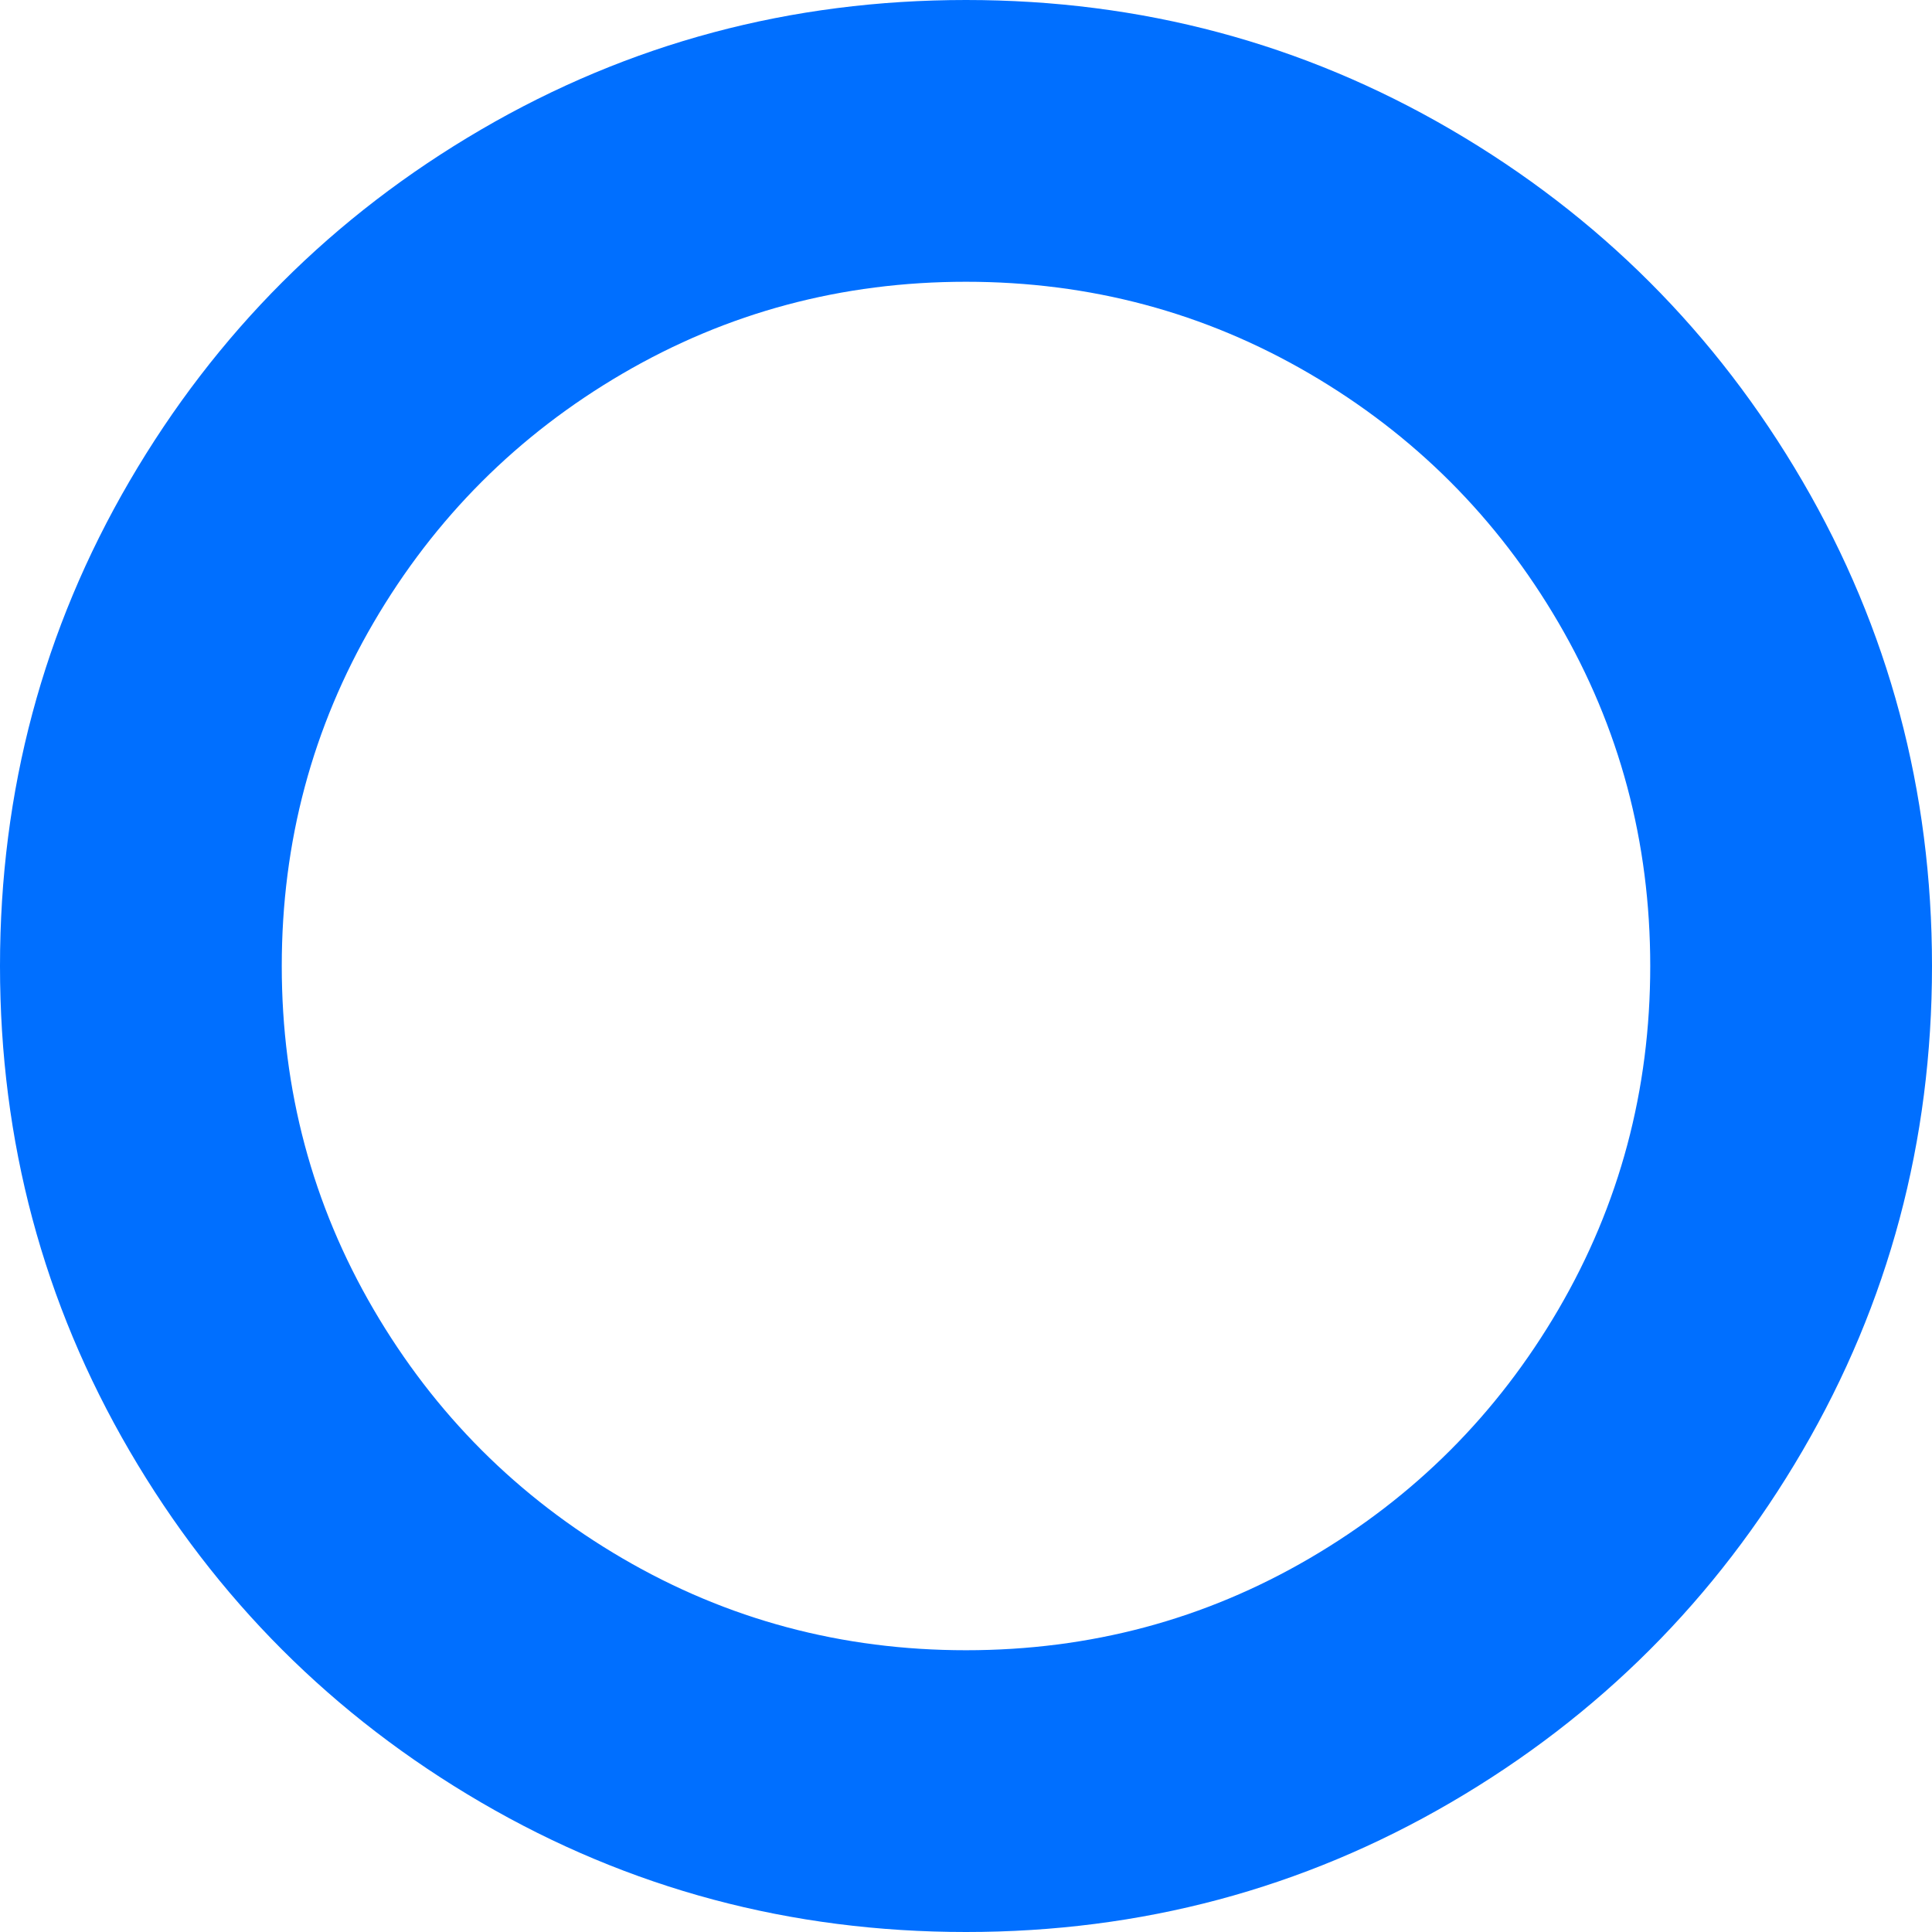
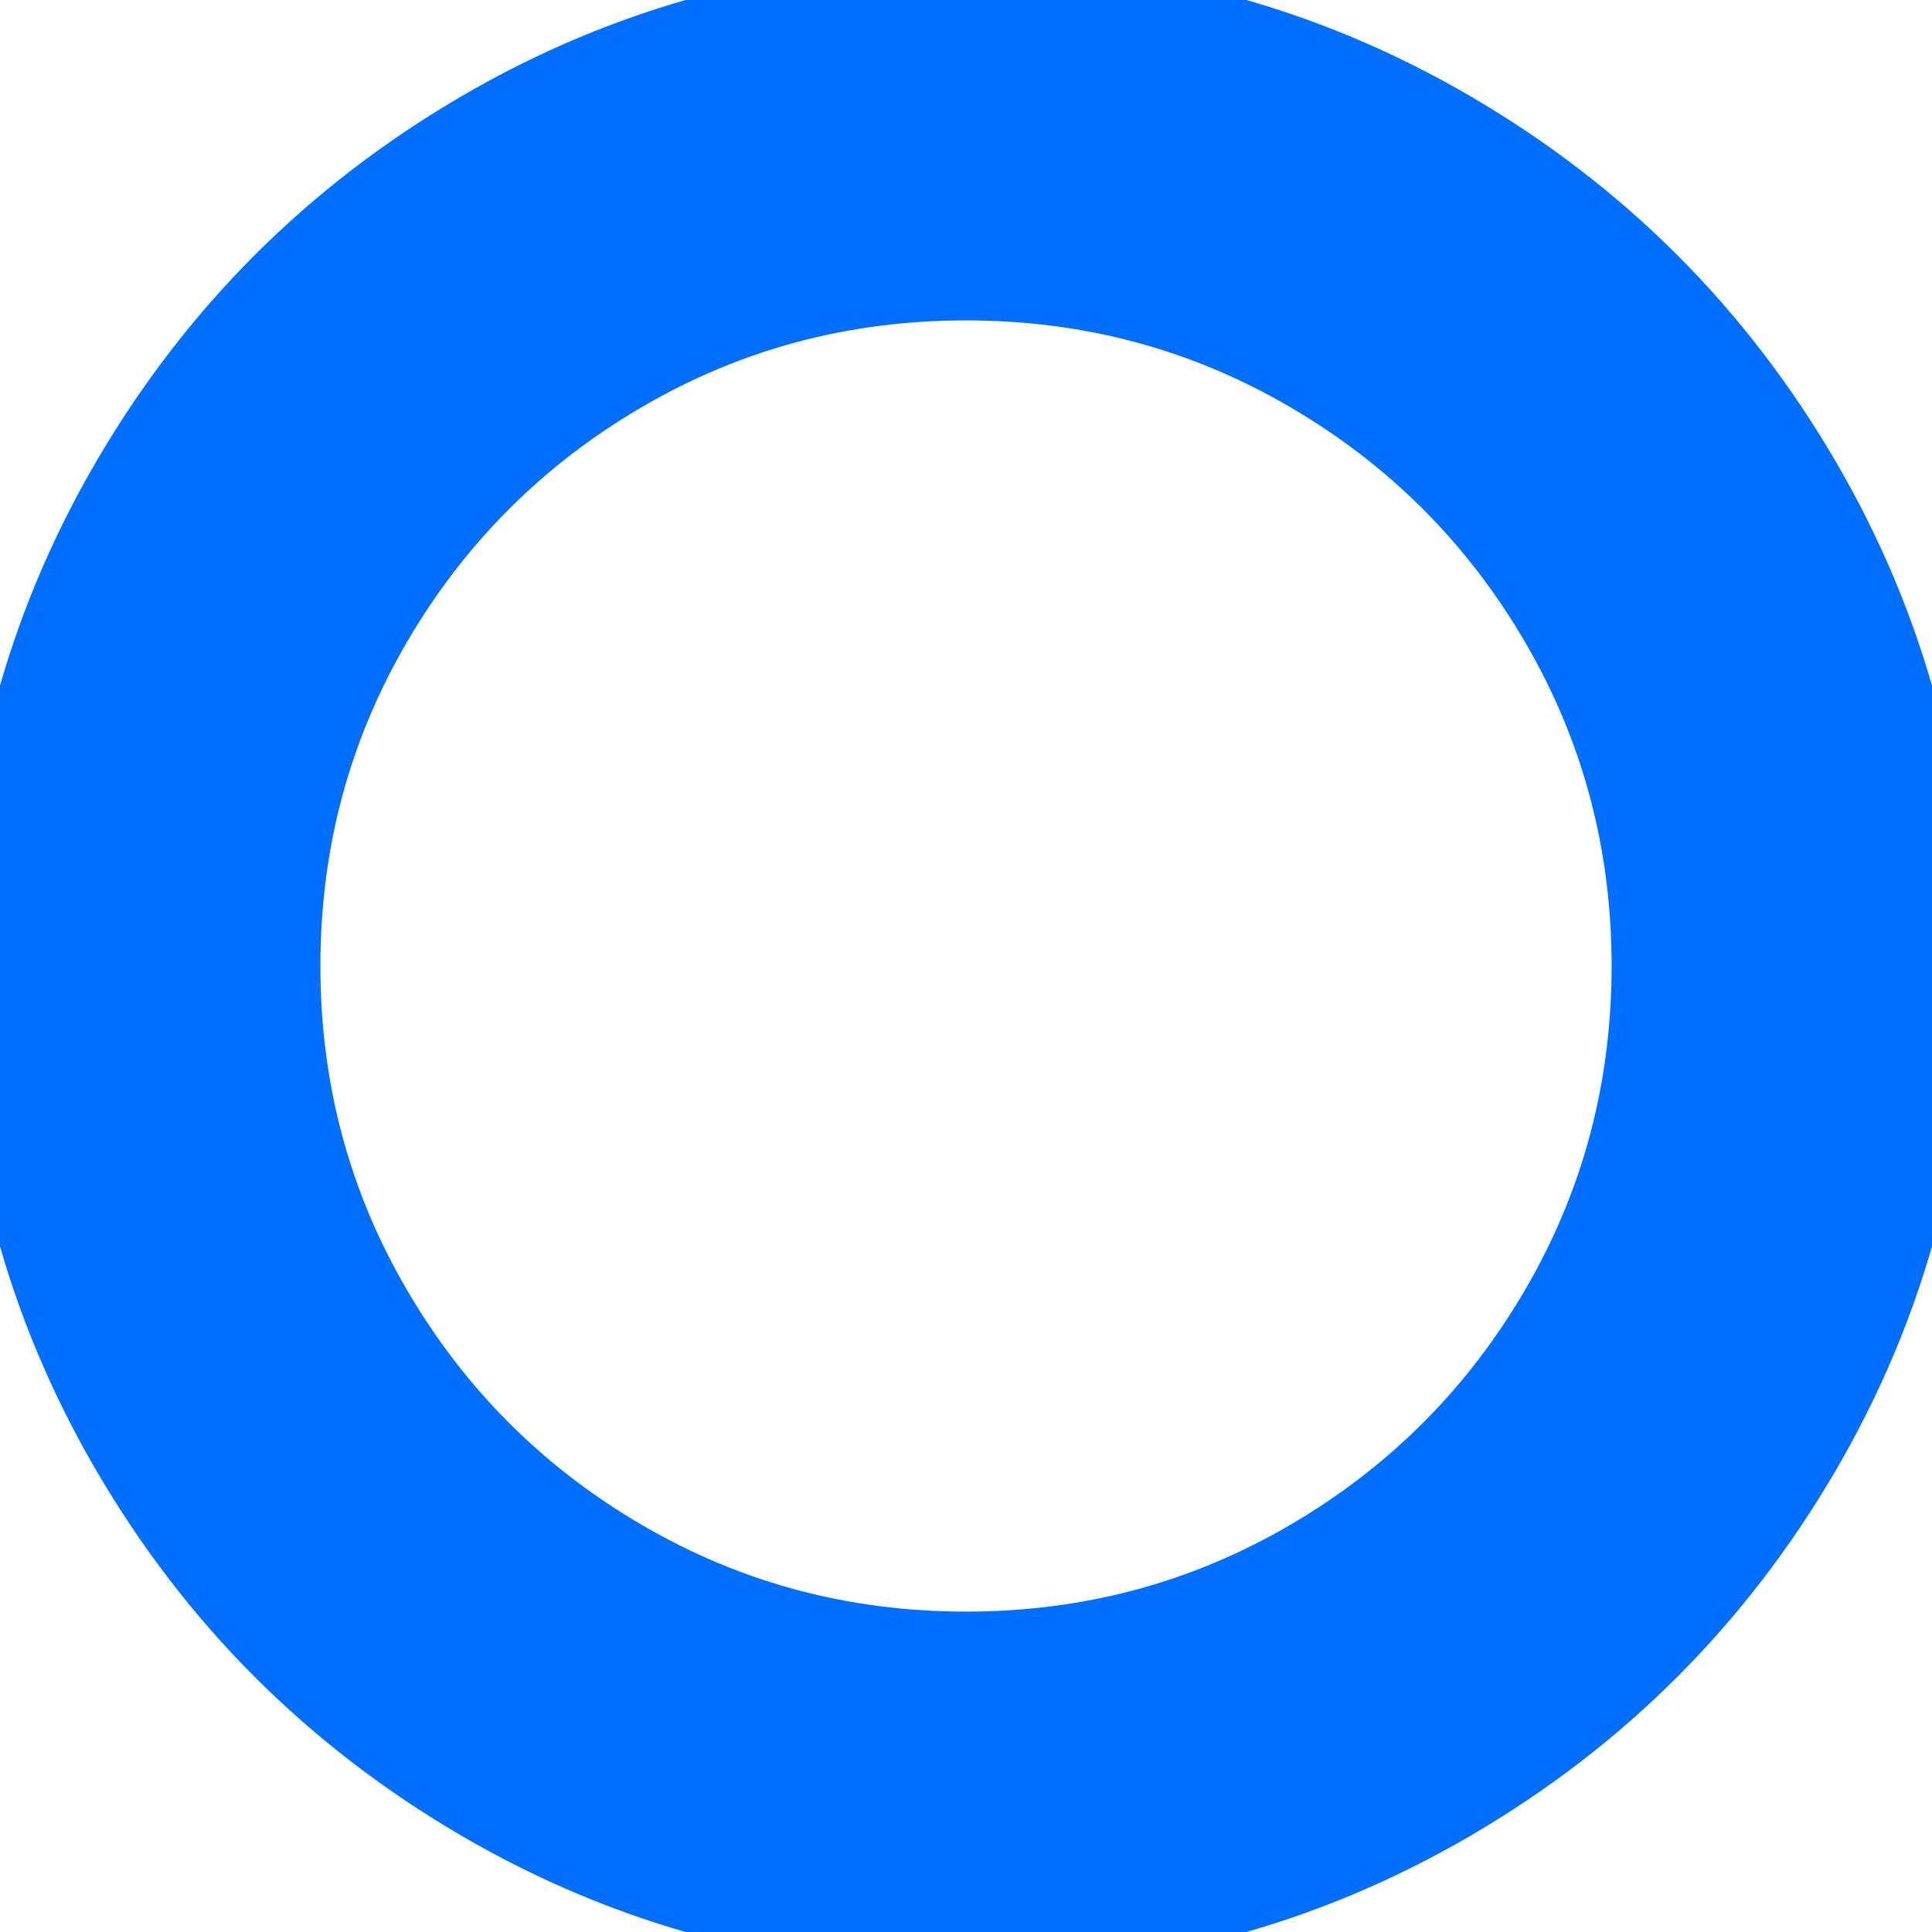
- <svg xmlns="http://www.w3.org/2000/svg" width="60" height="60" viewBox="0 0 50 50" fill="none">
+ <svg xmlns="http://www.w3.org/2000/svg" width="60" height="60" viewBox="0 0 50 50" fill="none" stroke="#006FFF" stroke-width="2">
  <path d="M25 7.292C21.788 7.292 18.826 8.084 16.113 9.668C13.401 11.252 11.252 13.401 9.668 16.113C8.084 18.826 7.292 21.788 7.292 25C7.292 28.212 8.084 31.174 9.668 33.887C11.252 36.599 13.401 38.748 16.113 40.332C18.826 41.916 21.788 42.708 25 42.708C28.212 42.708 31.174 41.916 33.887 40.332C36.599 38.748 38.748 36.599 40.332 33.887C41.916 31.174 42.708 28.212 42.708 25C42.708 21.788 41.916 18.826 40.332 16.113C38.748 13.401 36.599 11.252 33.887 9.668C31.174 8.084 28.212 7.292 25 7.292ZM50 25C50 29.536 48.882 33.718 46.647 37.549C44.412 41.379 41.379 44.412 37.549 46.647C33.718 48.882 29.536 50 25 50C20.464 50 16.282 48.882 12.451 46.647C8.621 44.412 5.588 41.379 3.353 37.549C1.118 33.718 0 29.536 0 25C0 20.464 1.118 16.282 3.353 12.451C5.588 8.621 8.621 5.588 12.451 3.353C16.282 1.118 20.464 0 25 0C29.536 0 33.718 1.118 37.549 3.353C41.379 5.588 44.412 8.621 46.647 12.451C48.882 16.282 50 20.464 50 25Z" fill="#006FFF" />
</svg>
